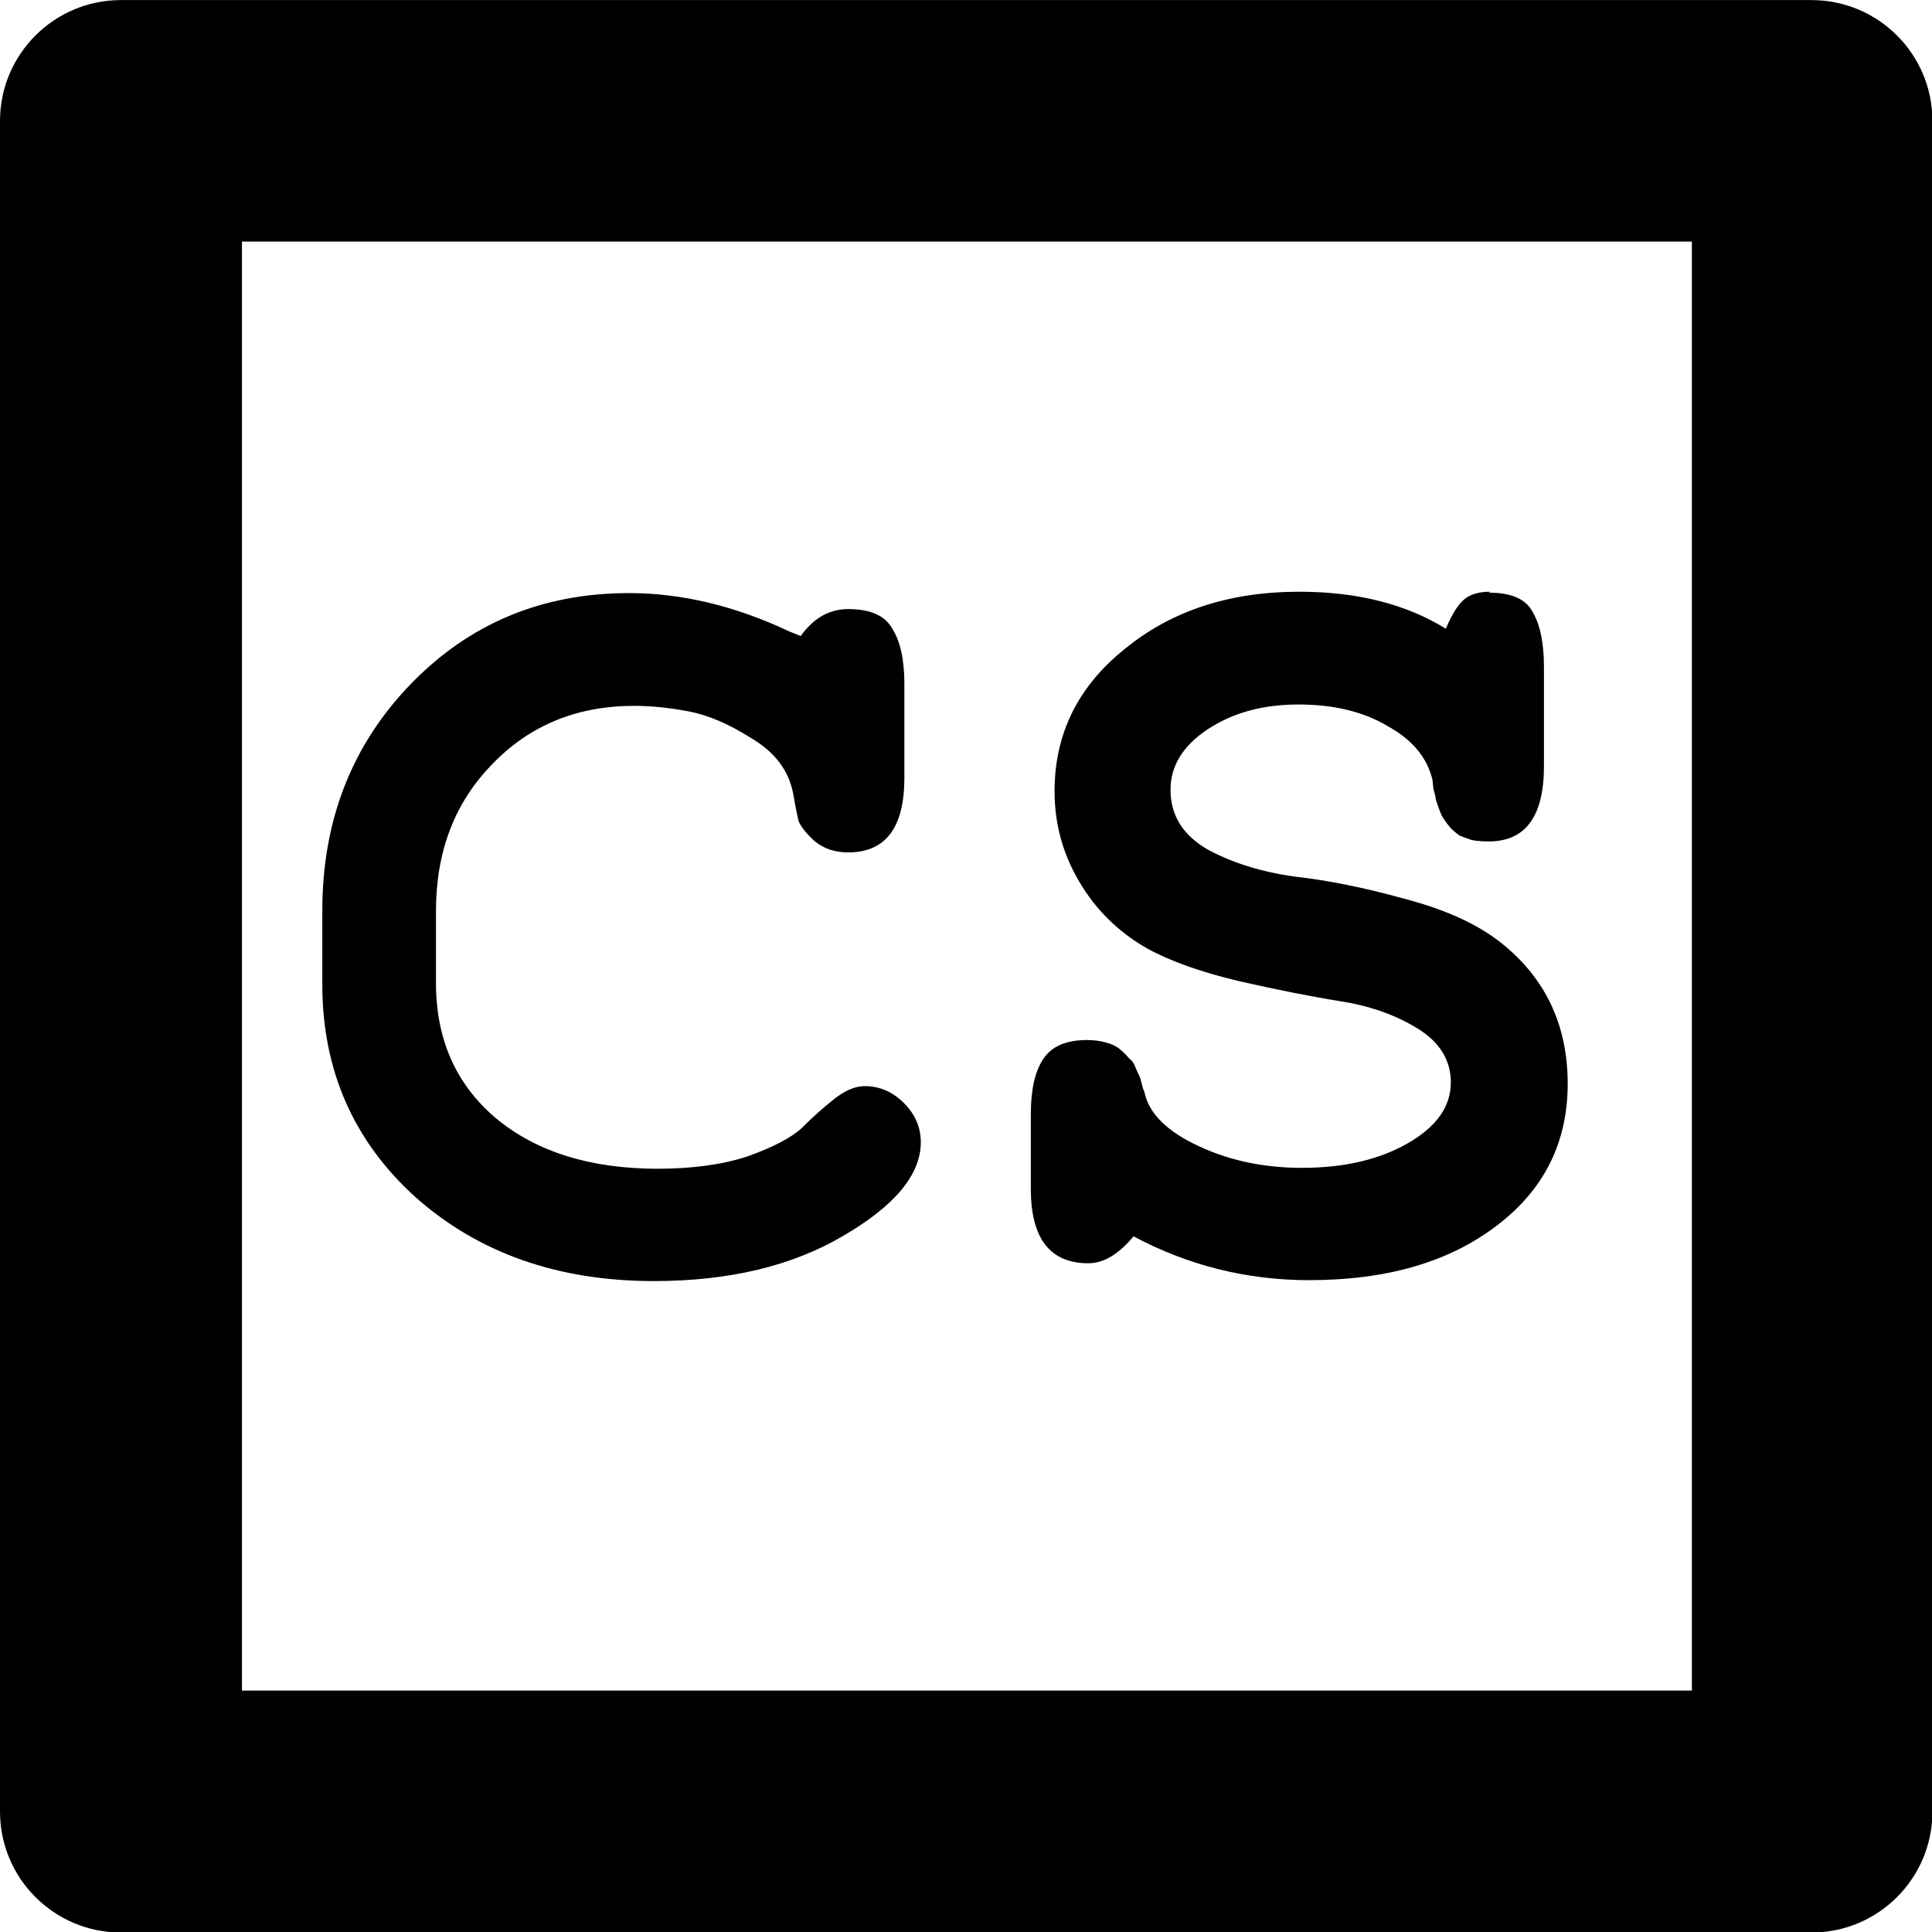
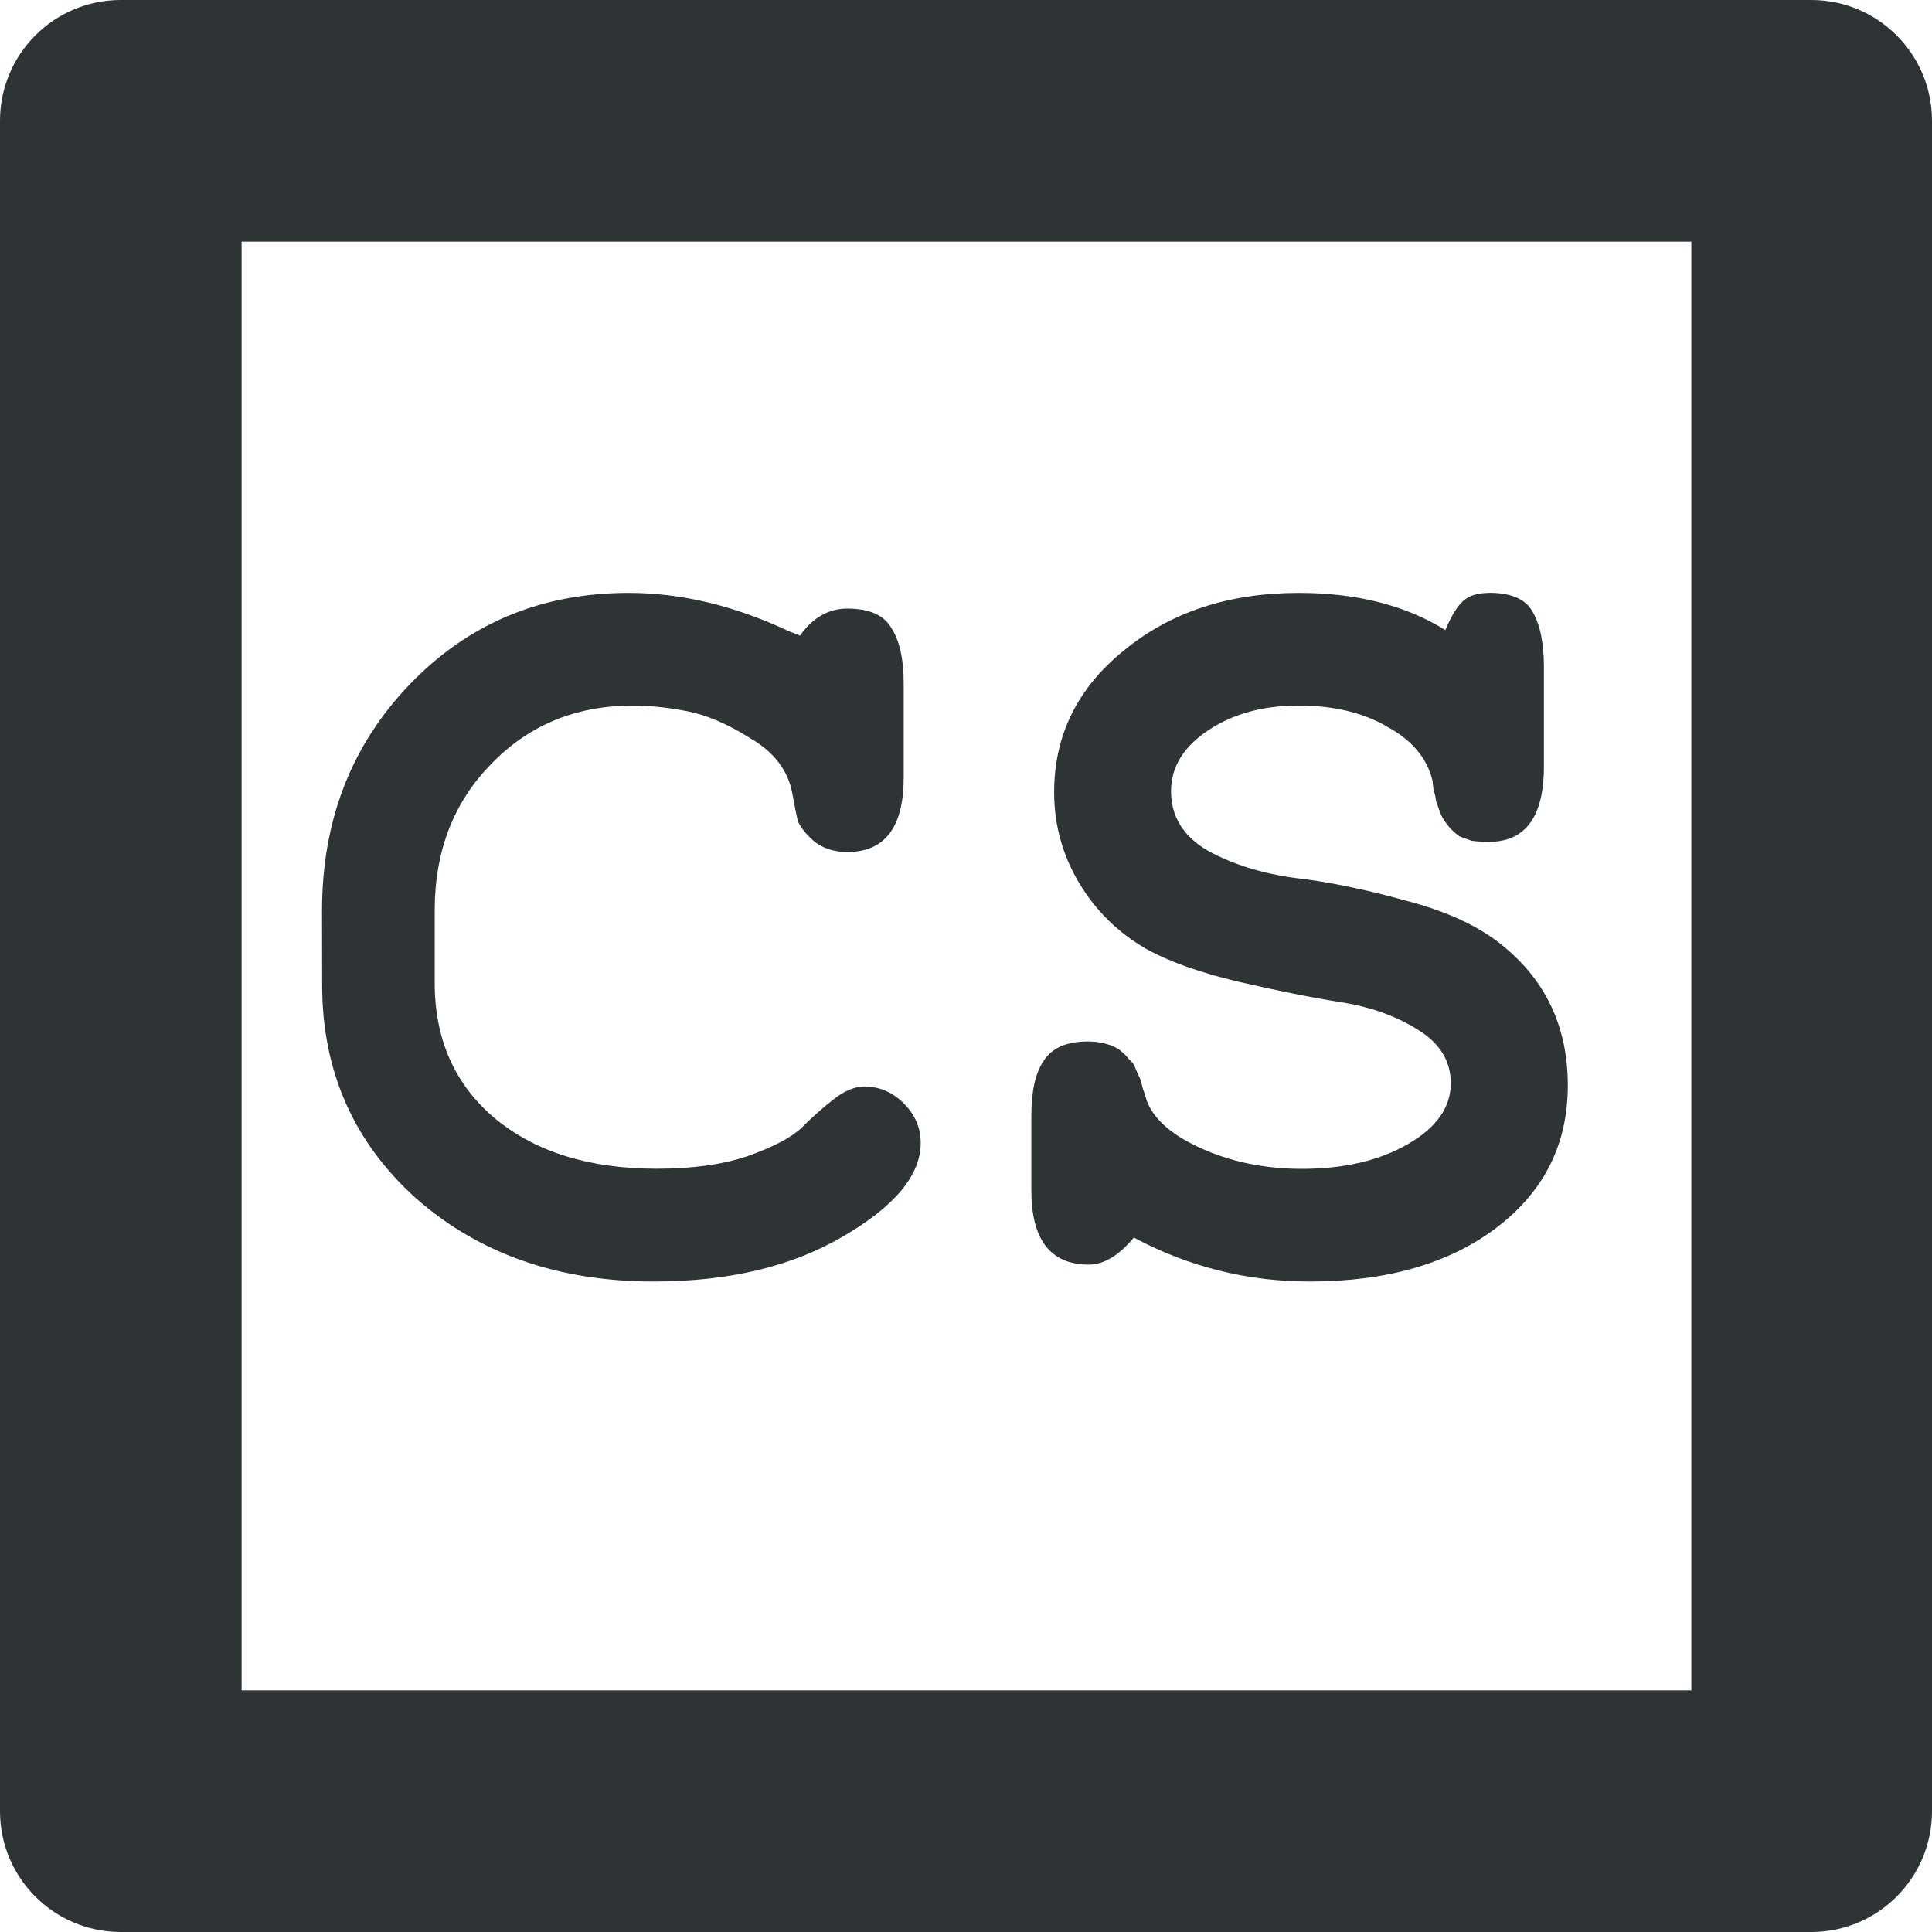
- <svg xmlns="http://www.w3.org/2000/svg" width="15.997" height="15.997" viewBox="0 0 4.232 4.232" version="1.1" id="svg4268">
-   <defs id="defs4262" />
-   <g id="control-structure" style="display:inline" transform="translate(-127,-44.71484)">
-     <g id="rect618">
-       <path style="color:#000000;fill:#000000;fill-opacity:0;stroke-width:0.529;stroke-linecap:round;stroke-linejoin:round;-inkscape-stroke:none" d="m 127.265,44.979 h 3.704 v 3.704 h -3.704 z" id="path2214" />
-       <path style="color:#000000;fill:#000000;stroke-linecap:round;stroke-linejoin:round;-inkscape-stroke:none" d="M 127.264,44.715 A 0.265,0.265 0 0 0 127,44.979 v 3.705 a 0.265,0.265 0 0 0 0.264,0.264 h 3.705 a 0.265,0.265 0 0 0 0.264,-0.264 v -3.705 a 0.265,0.265 0 0 0 -0.264,-0.264 z m 0.266,0.529 h 3.176 v 3.174 h -3.176 z" id="path2216" />
-     </g>
-     <path d="m 128.439,47.275 q 0.116,0 0.198,-0.027 0.084,-0.03 0.119,-0.062 0.035,-0.035 0.069,-0.062 0.037,-0.03 0.069,-0.03 0.049,0 0.086,0.037 0.037,0.037 0.037,0.086 0,0.106 -0.17,0.205 -0.168,0.099 -0.415,0.099 -0.314,0 -0.521,-0.183 -0.205,-0.185 -0.205,-0.467 V 46.71 q 0,-0.296 0.193,-0.496 0.193,-0.2 0.479,-0.2 0.173,0 0.351,0.084 l 0.025,0.01 q 0.042,-0.059 0.104,-0.059 0.072,0 0.096,0.042 0.027,0.042 0.027,0.121 v 0.207 q 0,0.163 -0.123,0.163 -0.044,0 -0.074,-0.025 -0.027,-0.025 -0.035,-0.044 -0.005,-0.022 -0.012,-0.062 -0.015,-0.074 -0.091,-0.119 -0.074,-0.047 -0.138,-0.059 -0.064,-0.012 -0.119,-0.012 -0.188,0 -0.311,0.128 -0.123,0.126 -0.123,0.321 v 0.158 q 0,0.185 0.131,0.296 0.133,0.111 0.356,0.111 z m 1.822,-1.262 q 0.074,0 0.096,0.042 0.025,0.042 0.025,0.121 v 0.217 q 0,0.165 -0.121,0.165 -0.02,0 -0.037,-0.003 -0.015,-0.005 -0.027,-0.01 -0.01,-0.007 -0.02,-0.017 -0.01,-0.012 -0.015,-0.02 -0.005,-0.007 -0.01,-0.022 -0.005,-0.015 -0.007,-0.02 0,-0.007 -0.005,-0.022 -0.002,-0.017 -0.002,-0.02 -0.017,-0.074 -0.099,-0.119 -0.079,-0.047 -0.195,-0.047 -0.116,0 -0.198,0.054 -0.082,0.054 -0.082,0.133 0,0.084 0.082,0.131 0.082,0.044 0.19,0.059 0.109,0.012 0.242,0.049 0.133,0.035 0.21,0.096 0.146,0.116 0.146,0.309 0,0.193 -0.156,0.311 -0.156,0.119 -0.41,0.119 -0.205,0 -0.385,-0.096 -0.049,0.059 -0.099,0.059 -0.126,0 -0.126,-0.163 v -0.163 q 0,-0.081 0.027,-0.121 0.027,-0.042 0.096,-0.042 0.022,0 0.04,0.005 0.02,0.005 0.032,0.015 0.012,0.01 0.02,0.02 0.01,0.007 0.015,0.022 0.007,0.015 0.01,0.022 0.002,0.007 0.005,0.02 0.005,0.012 0.005,0.015 0.017,0.067 0.119,0.114 0.101,0.047 0.225,0.047 0.138,0 0.232,-0.054 0.094,-0.054 0.094,-0.133 0,-0.074 -0.074,-0.119 -0.072,-0.044 -0.168,-0.059 -0.094,-0.015 -0.222,-0.044 -0.126,-0.03 -0.202,-0.072 -0.094,-0.054 -0.148,-0.146 -0.054,-0.091 -0.054,-0.198 0,-0.188 0.153,-0.311 0.153,-0.126 0.383,-0.126 0.19,0 0.321,0.081 0.02,-0.047 0.04,-0.064 0.02,-0.017 0.057,-0.017 z" id="text622" style="font-weight:bold;font-size:2.469px;line-height:1.25;font-family:FreeMono;-inkscape-font-specification:'FreeMono, Bold';letter-spacing:0px;word-spacing:0px;stroke-width:0.265" aria-label="CS" />
+ <svg xmlns="http://www.w3.org/2000/svg" width="16px" height="16px" viewBox="0 0 16 16">
+   <g fill="#2e3436">
+     <path d="m 1,0.999 l 14.003,0 l 0,14.003 l -14.003,0 z" fill="#2e3436" stroke-width="2" stroke-linecap="round" stroke-linejoin="round" fill-opacity="0" />
+     <path d="M 0.997,0 A 1,1 0 0,0 0,0.997 l 0,14.006 a 1,1 0 0,0 0.997,0.997 l 14.006,0 a 1,1 0 0,0 0.997,-0.997 l 0,-14.006 a 1,1 0 0,0 -0.997,-0.997 z m 1.004,2.001 l 12.006,0 l 0,11.998 l -12.006,0 z" fill="#2e3436" stroke-linecap="round" stroke-linejoin="round" />
+     <path d="m 5.44,9.679 q 0.439,0 0.747,-0.103 q 0.318,-0.112 0.448,-0.233 q 0.131,-0.131 0.261,-0.233 q 0.14,-0.112 0.262,-0.112 q 0.187,0 0.327,0.14 q 0.14,0.14 0.14,0.327 q 0,0.401 -0.644,0.775 q -0.635,0.373 -1.568,0.373 q -1.186,0 -1.97,-0.691 q -0.775,-0.7 -0.775,-1.764 L 2.667,7.542 q 0,-1.12 0.728,-1.876 q 0.728,-0.756 1.811,-0.756 q 0.653,0 1.326,0.317 l 0.093,0.037 q 0.159,-0.224 0.392,-0.224 q 0.271,0 0.364,0.159 q 0.103,0.159 0.103,0.457 l 0,0.784 q 0,0.616 -0.467,0.616 q -0.168,0 -0.28,-0.093 q -0.103,-0.093 -0.131,-0.168 q -0.019,-0.084 -0.046,-0.233 q -0.056,-0.28 -0.346,-0.448 q -0.28,-0.177 -0.523,-0.224 q -0.243,-0.047 -0.448,-0.047 q -0.709,0 -1.176,0.485 q -0.467,0.476 -0.467,1.214 l 0,0.597 q 0,0.7 0.495,1.12 q 0.504,0.42 1.344,0.42 z m 6.889,-4.77 q 0.28,0 0.364,0.159 q 0.093,0.159 0.093,0.457 l 0,0.822 q 0,0.625 -0.457,0.625 q -0.075,0 -0.14,-0.009 q -0.056,-0.019 -0.103,-0.037 q -0.038,-0.028 -0.075,-0.065 q -0.038,-0.047 -0.056,-0.075 q -0.019,-0.028 -0.038,-0.084 q -0.019,-0.056 -0.026,-0.075 q 0,-0.028 -0.019,-0.084 q -0.008,-0.065 -0.008,-0.075 q -0.065,-0.28 -0.373,-0.448 q -0.299,-0.177 -0.738,-0.177 q -0.439,0 -0.747,0.205 q -0.308,0.205 -0.308,0.504 q 0,0.317 0.308,0.495 q 0.308,0.168 0.719,0.224 q 0.411,0.047 0.915,0.187 q 0.504,0.131 0.793,0.364 q 0.551,0.439 0.551,1.167 q 0,0.728 -0.588,1.176 q -0.588,0.448 -1.55,0.448 q -0.775,0 -1.456,-0.364 q -0.187,0.224 -0.373,0.224 q -0.476,0 -0.476,-0.616 l 0,-0.616 q 0,-0.308 0.103,-0.457 q 0.103,-0.159 0.364,-0.159 q 0.084,0 0.149,0.019 q 0.075,0.019 0.121,0.056 q 0.046,0.037 0.074,0.075 q 0.038,0.028 0.056,0.084 q 0.026,0.056 0.038,0.084 q 0.008,0.028 0.019,0.075 q 0.019,0.047 0.019,0.056 q 0.065,0.252 0.448,0.429 q 0.383,0.177 0.85,0.177 q 0.523,0 0.878,-0.205 q 0.355,-0.205 0.355,-0.504 q 0,-0.28 -0.28,-0.448 q -0.271,-0.168 -0.635,-0.224 q -0.355,-0.056 -0.84,-0.168 q -0.476,-0.112 -0.765,-0.271 q -0.355,-0.205 -0.56,-0.551 q -0.205,-0.345 -0.205,-0.747 q 0,-0.709 0.579,-1.176 q 0.579,-0.476 1.447,-0.476 q 0.719,0 1.214,0.308 q 0.074,-0.177 0.149,-0.243 q 0.074,-0.065 0.215,-0.065 z" stroke-width="1" />
  </g>
</svg>
